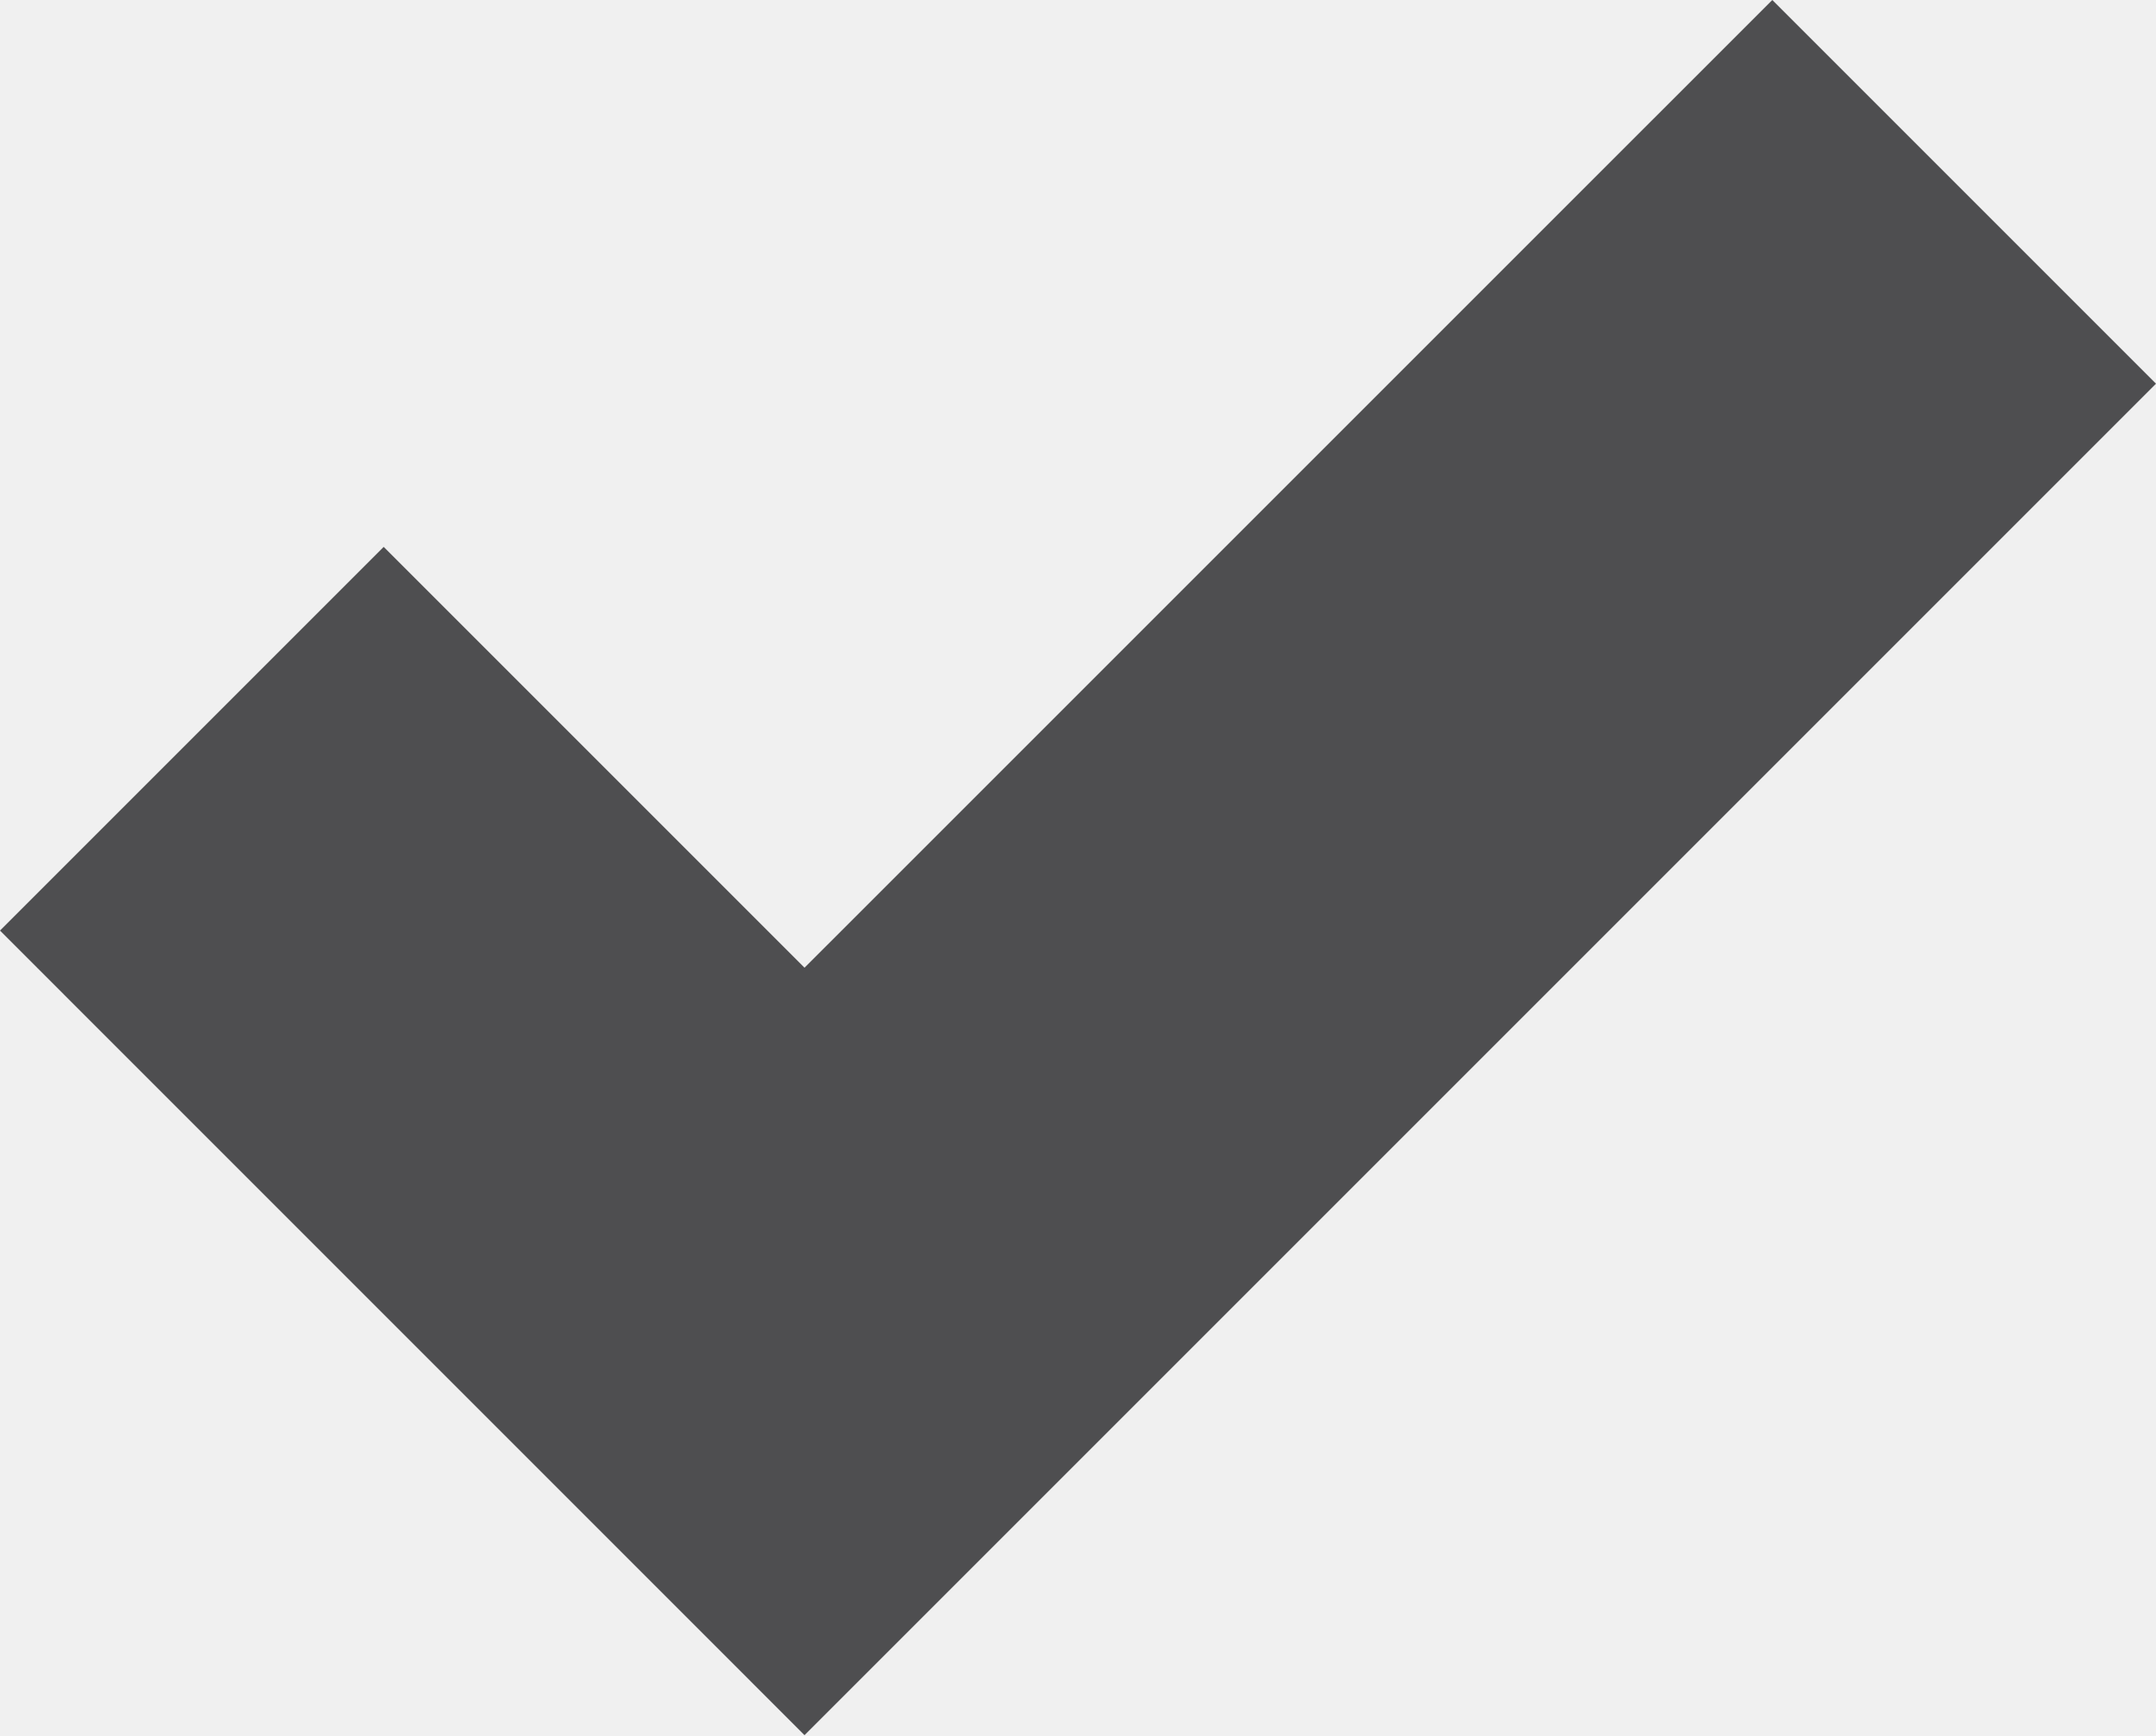
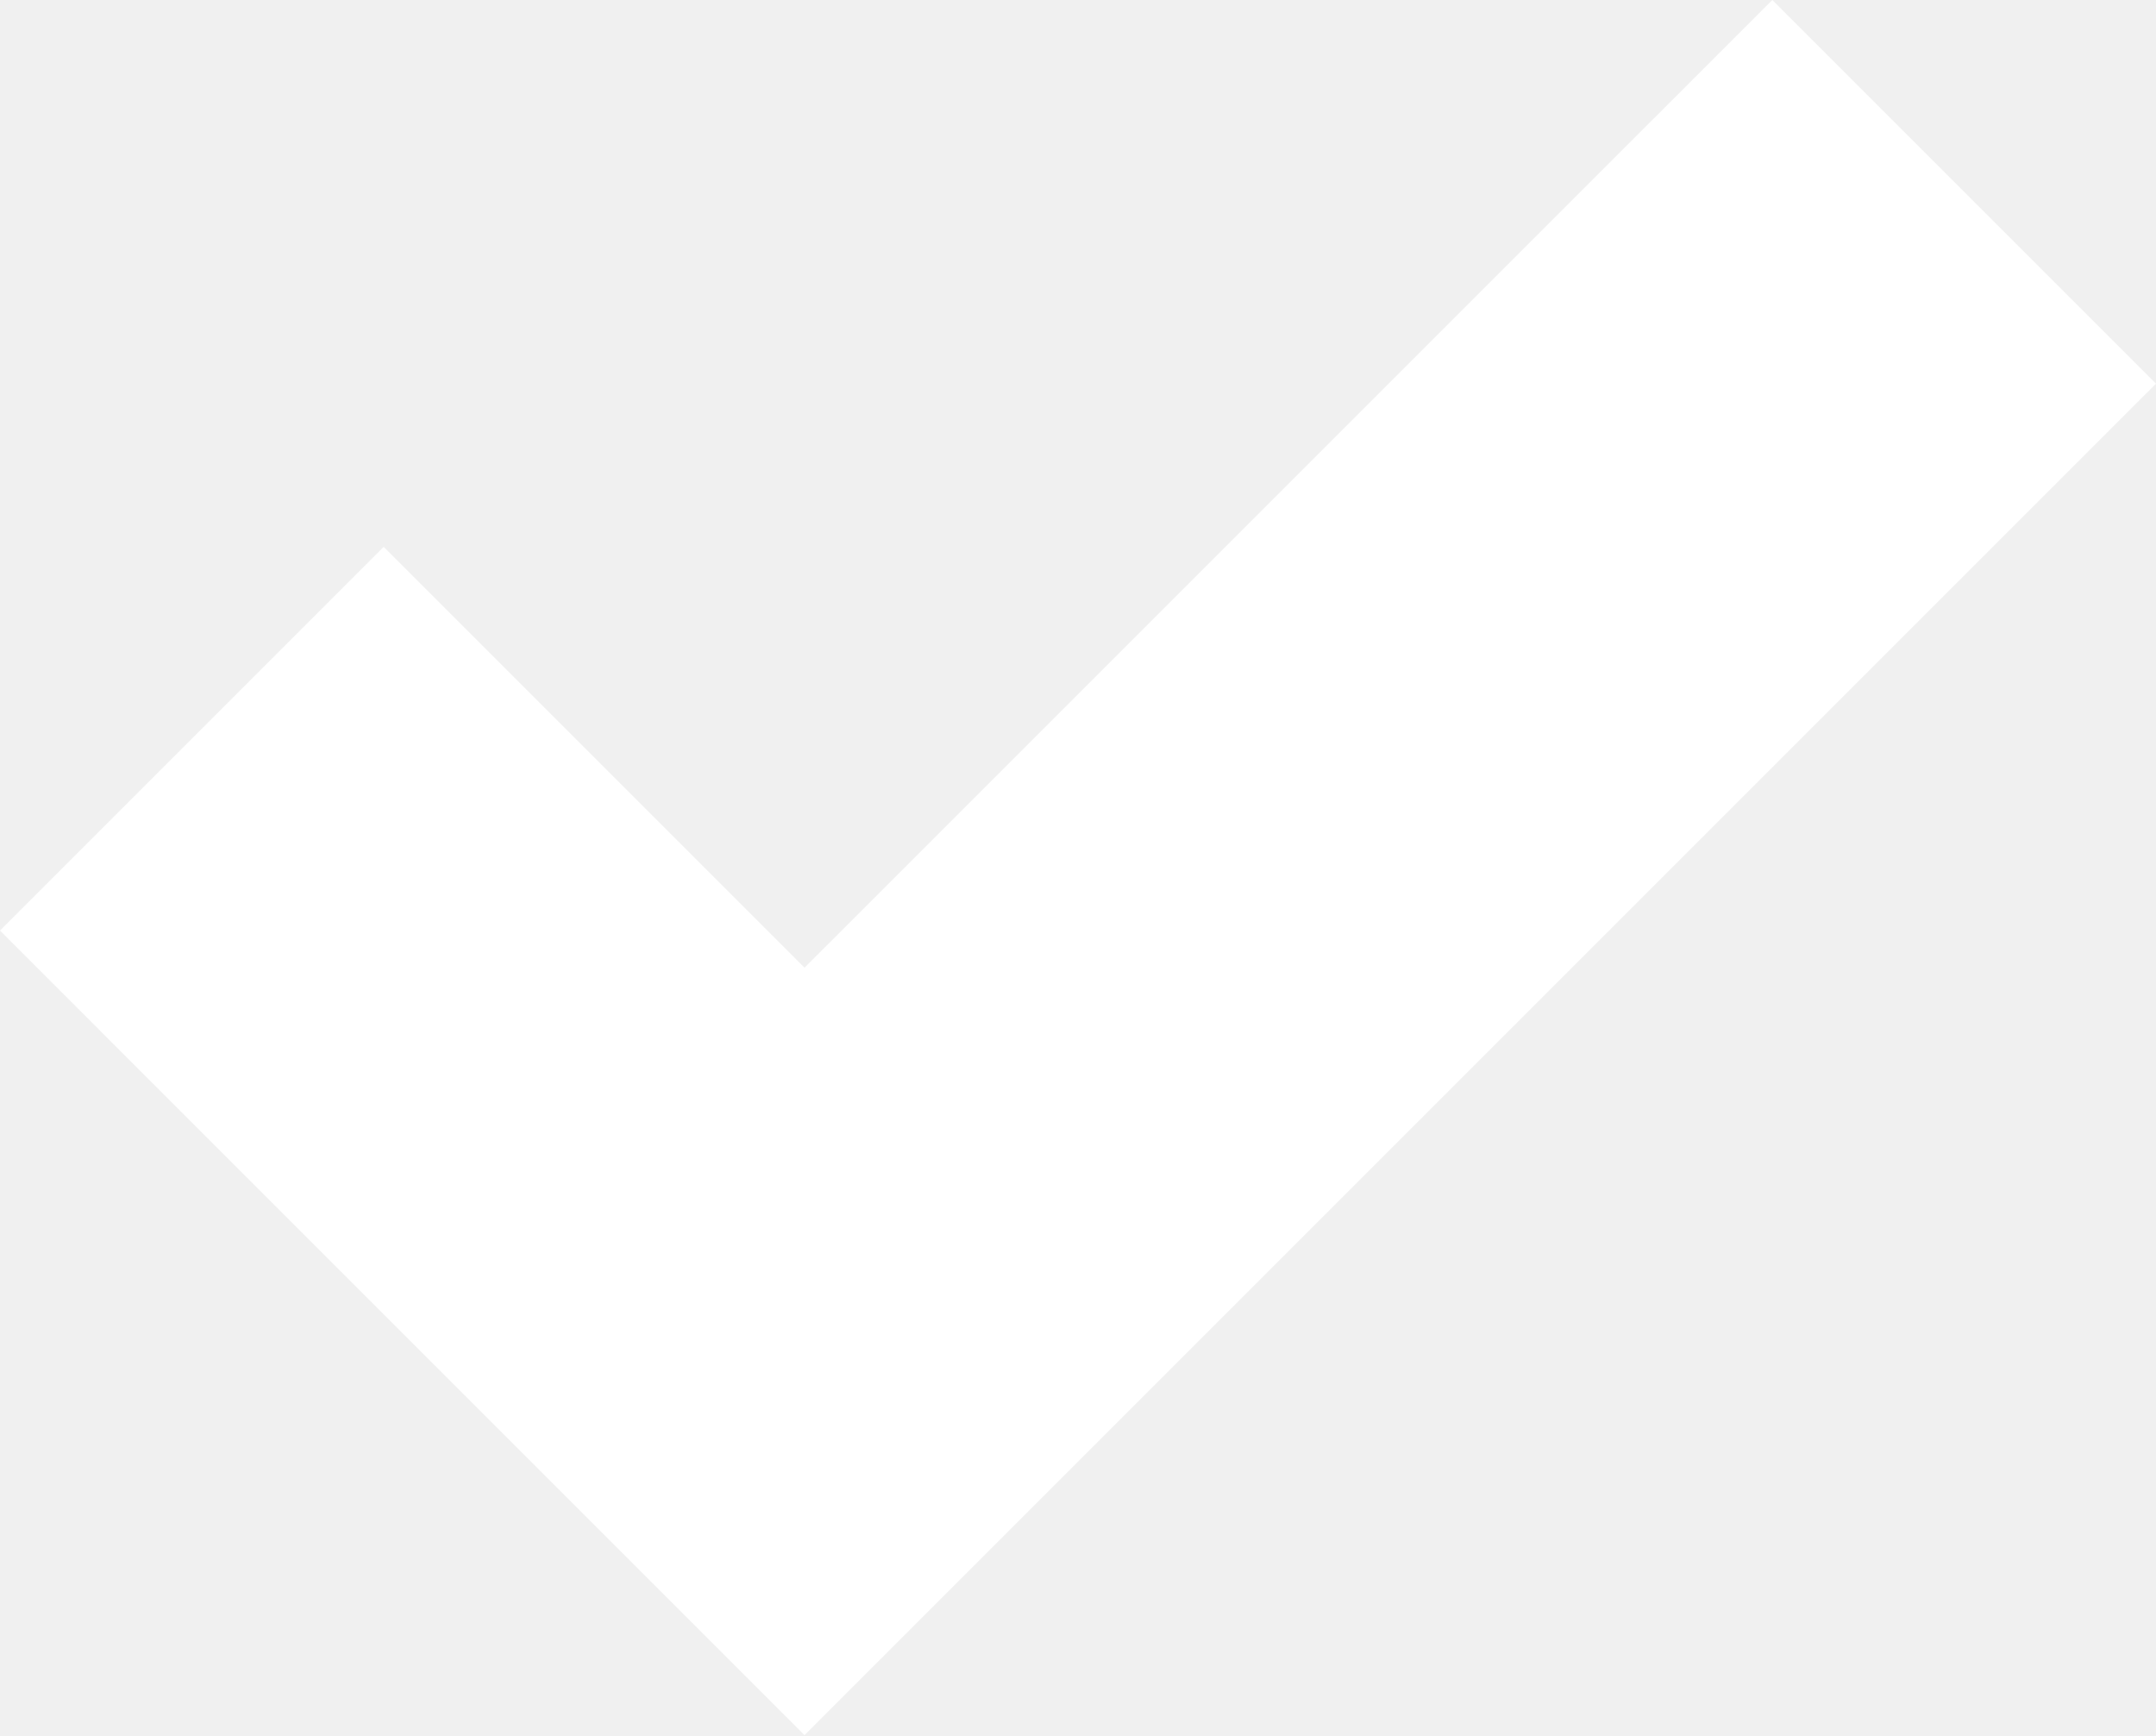
<svg xmlns="http://www.w3.org/2000/svg" height="25.754px" style="enable-background:new 0 0 32 25.754;" version="1.1" viewBox="0 0 32 25.754" width="32px" xml:space="preserve">
  <g id="Layer_1" />
  <g id="check">
    <g>
-       <polygon points="11.941,25.754 0,13.812 5.695,8.117 11.941,14.363 26.305,0 32,5.695 11.941,25.754   " style="fill:#4E4E50;" />
+       <polygon points="11.941,25.754 0,13.812 5.695,8.117 11.941,14.363 26.305,0 32,5.695 11.941,25.754   " style="fill:#fff;" />
    </g>
  </g>
</svg>
